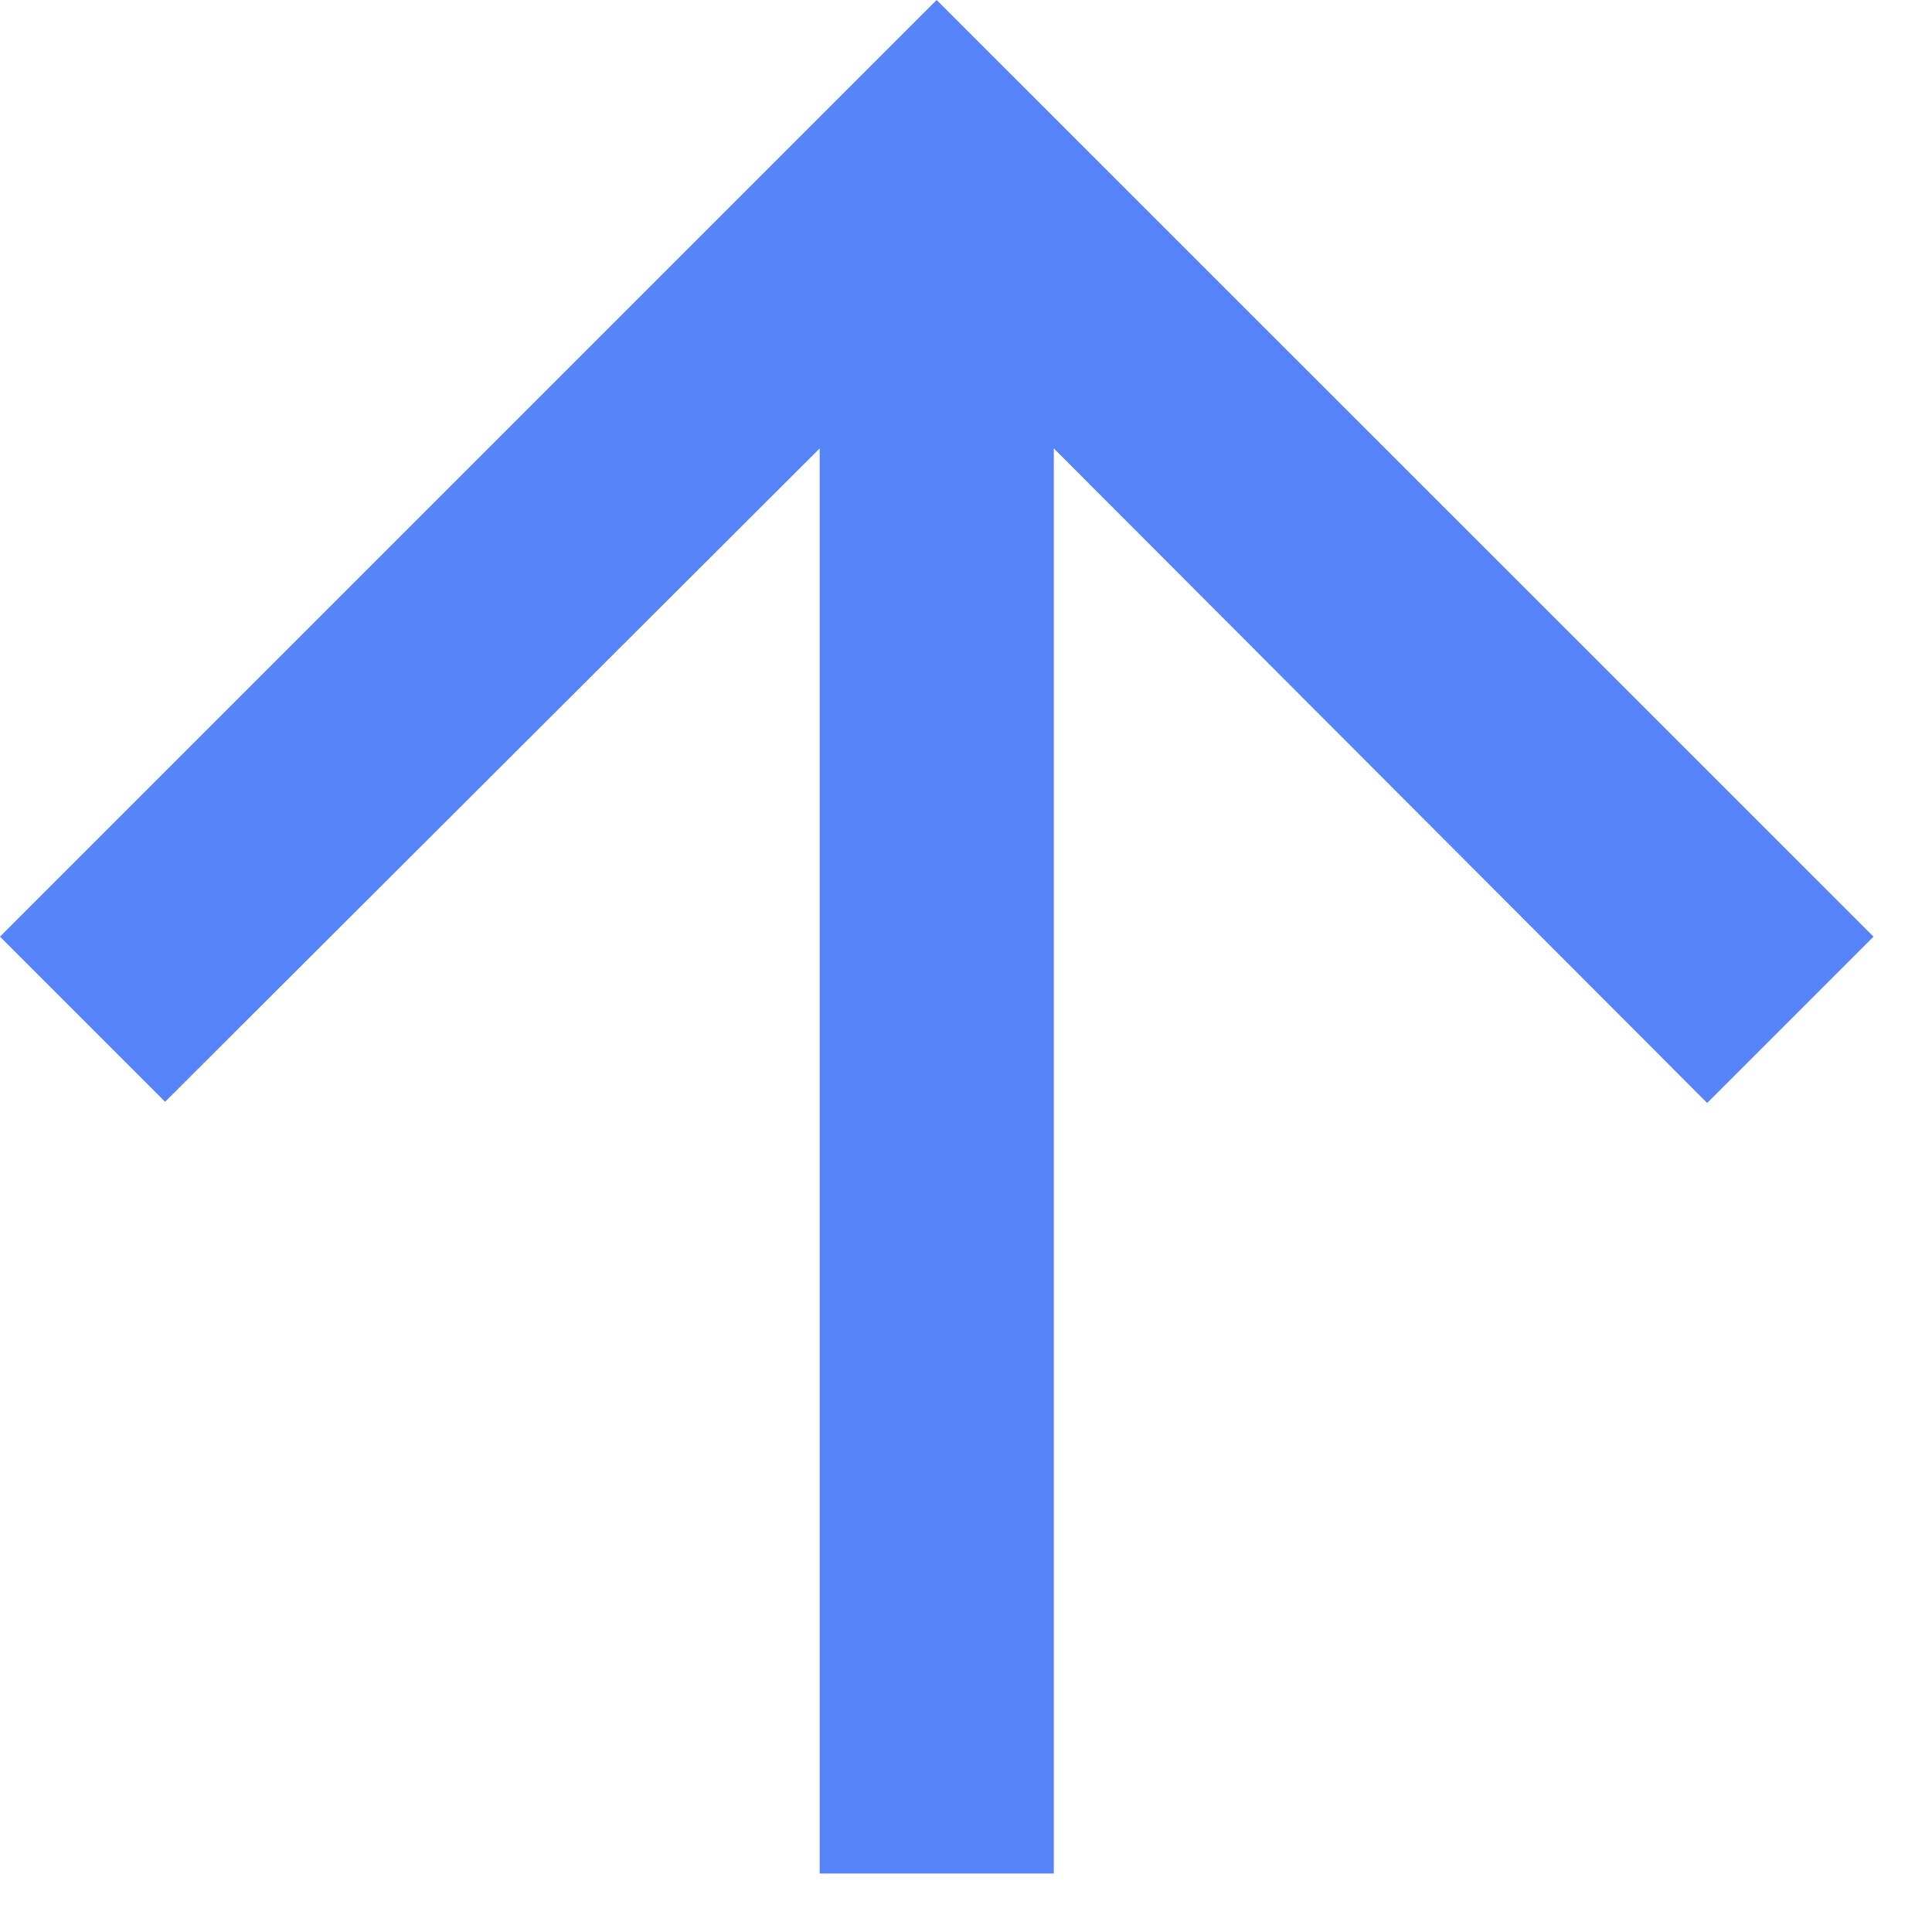
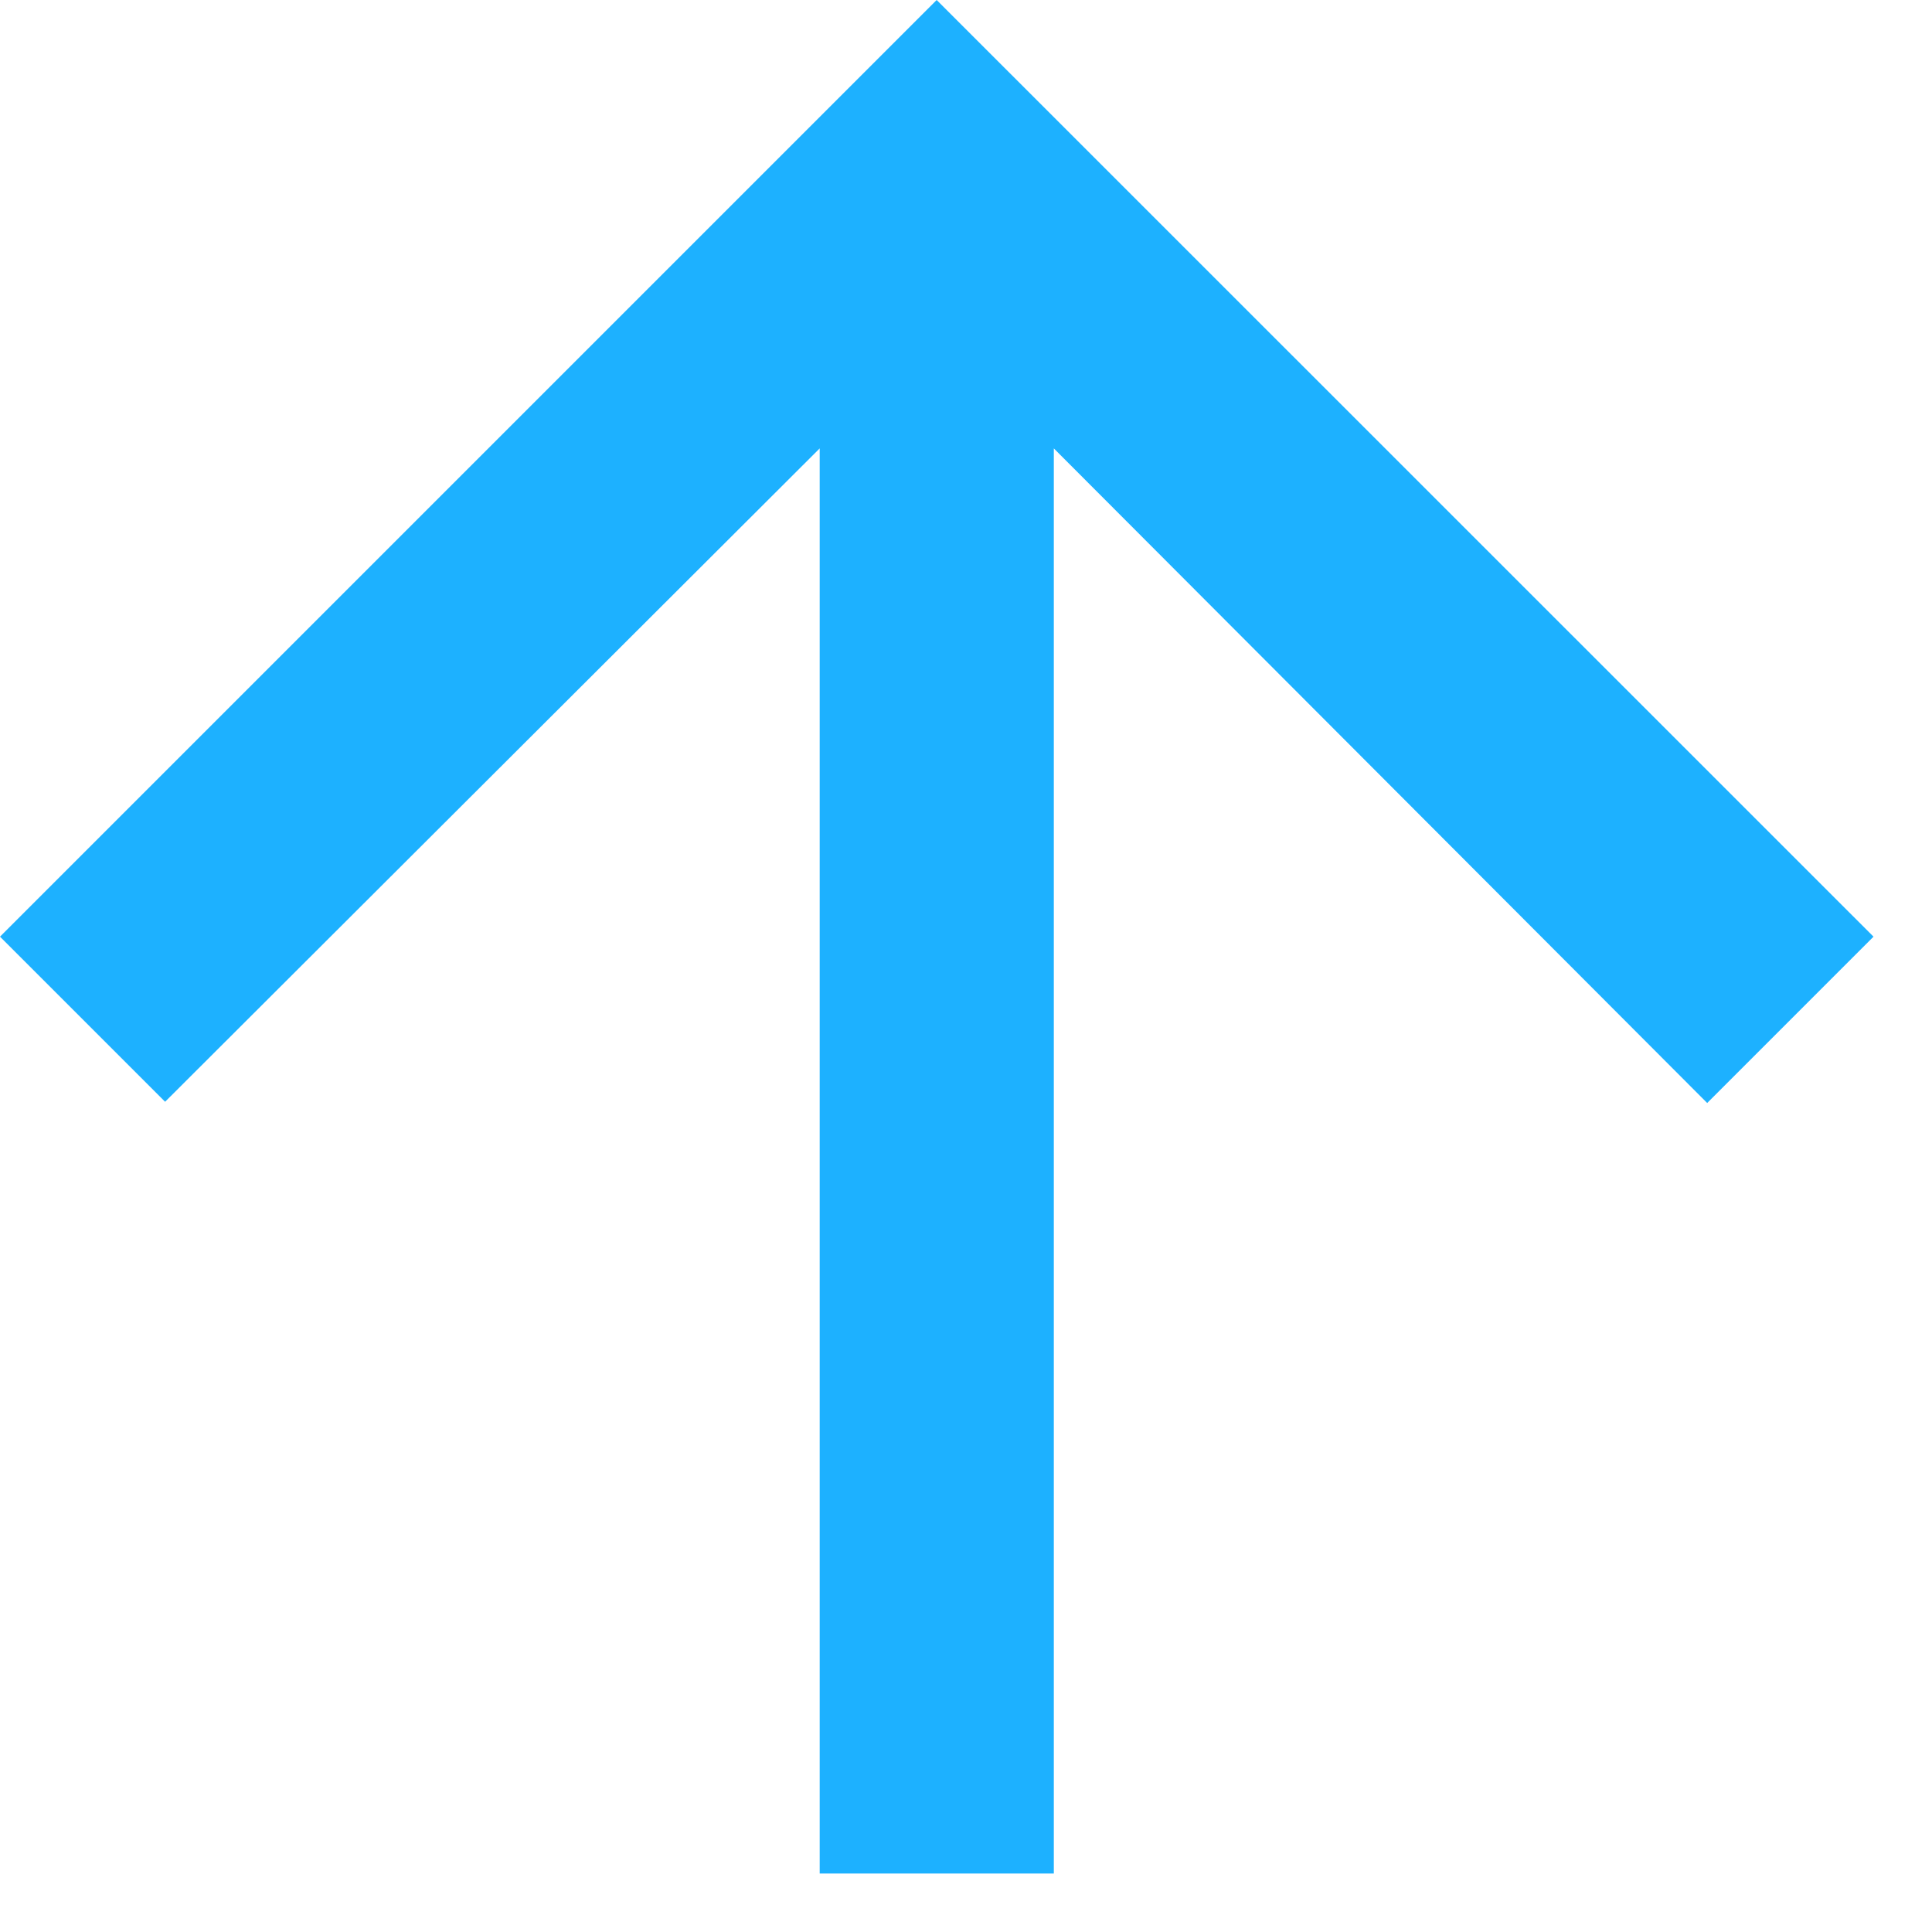
<svg xmlns="http://www.w3.org/2000/svg" width="11" height="11" viewBox="0 0 11 11">
  <g fill="none" fill-rule="evenodd">
    <path d="M-3-3h16v16H-3z" />
-     <path fill="#5584F9" d="M0 5.333l.94.94 3.727-3.72v8.114H6V2.553L9.72 6.28l.947-.947L5.333 0z" />
+     <path fill="#1DB1FF" d="M0 5.333l.94.94 3.727-3.72v8.114H6V2.553L9.72 6.28l.947-.947L5.333 0z" />
  </g>
</svg>
